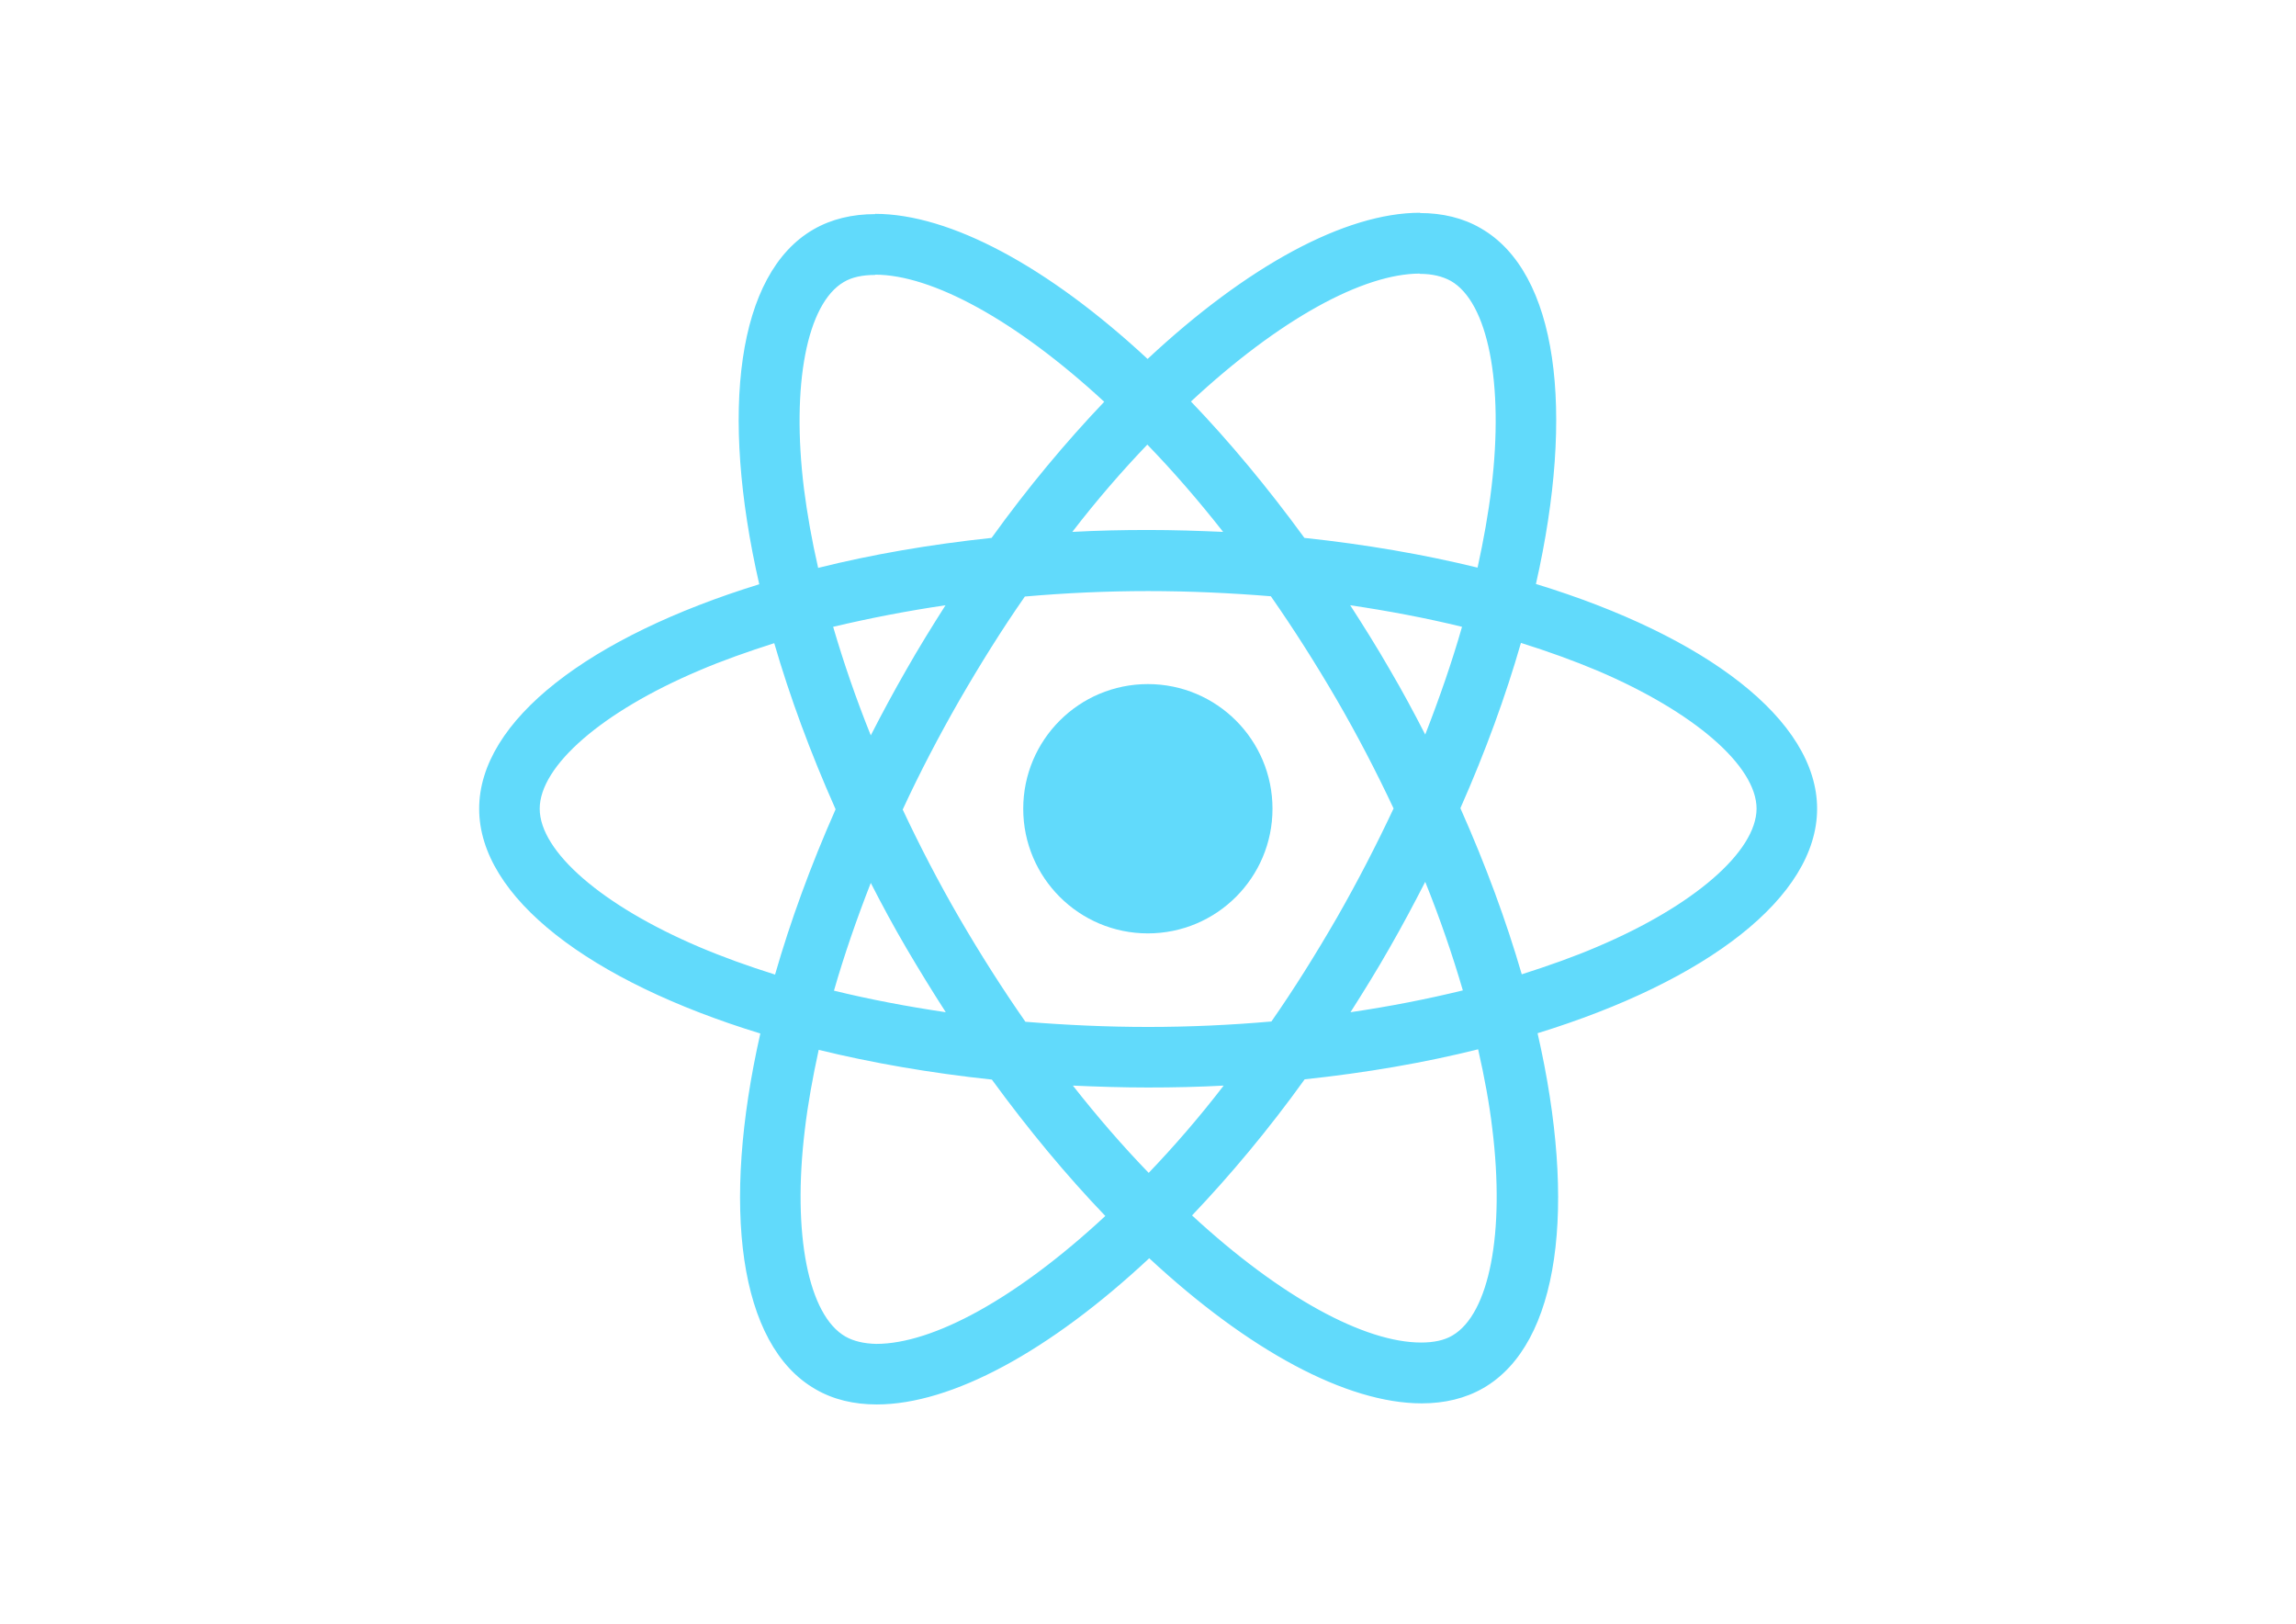
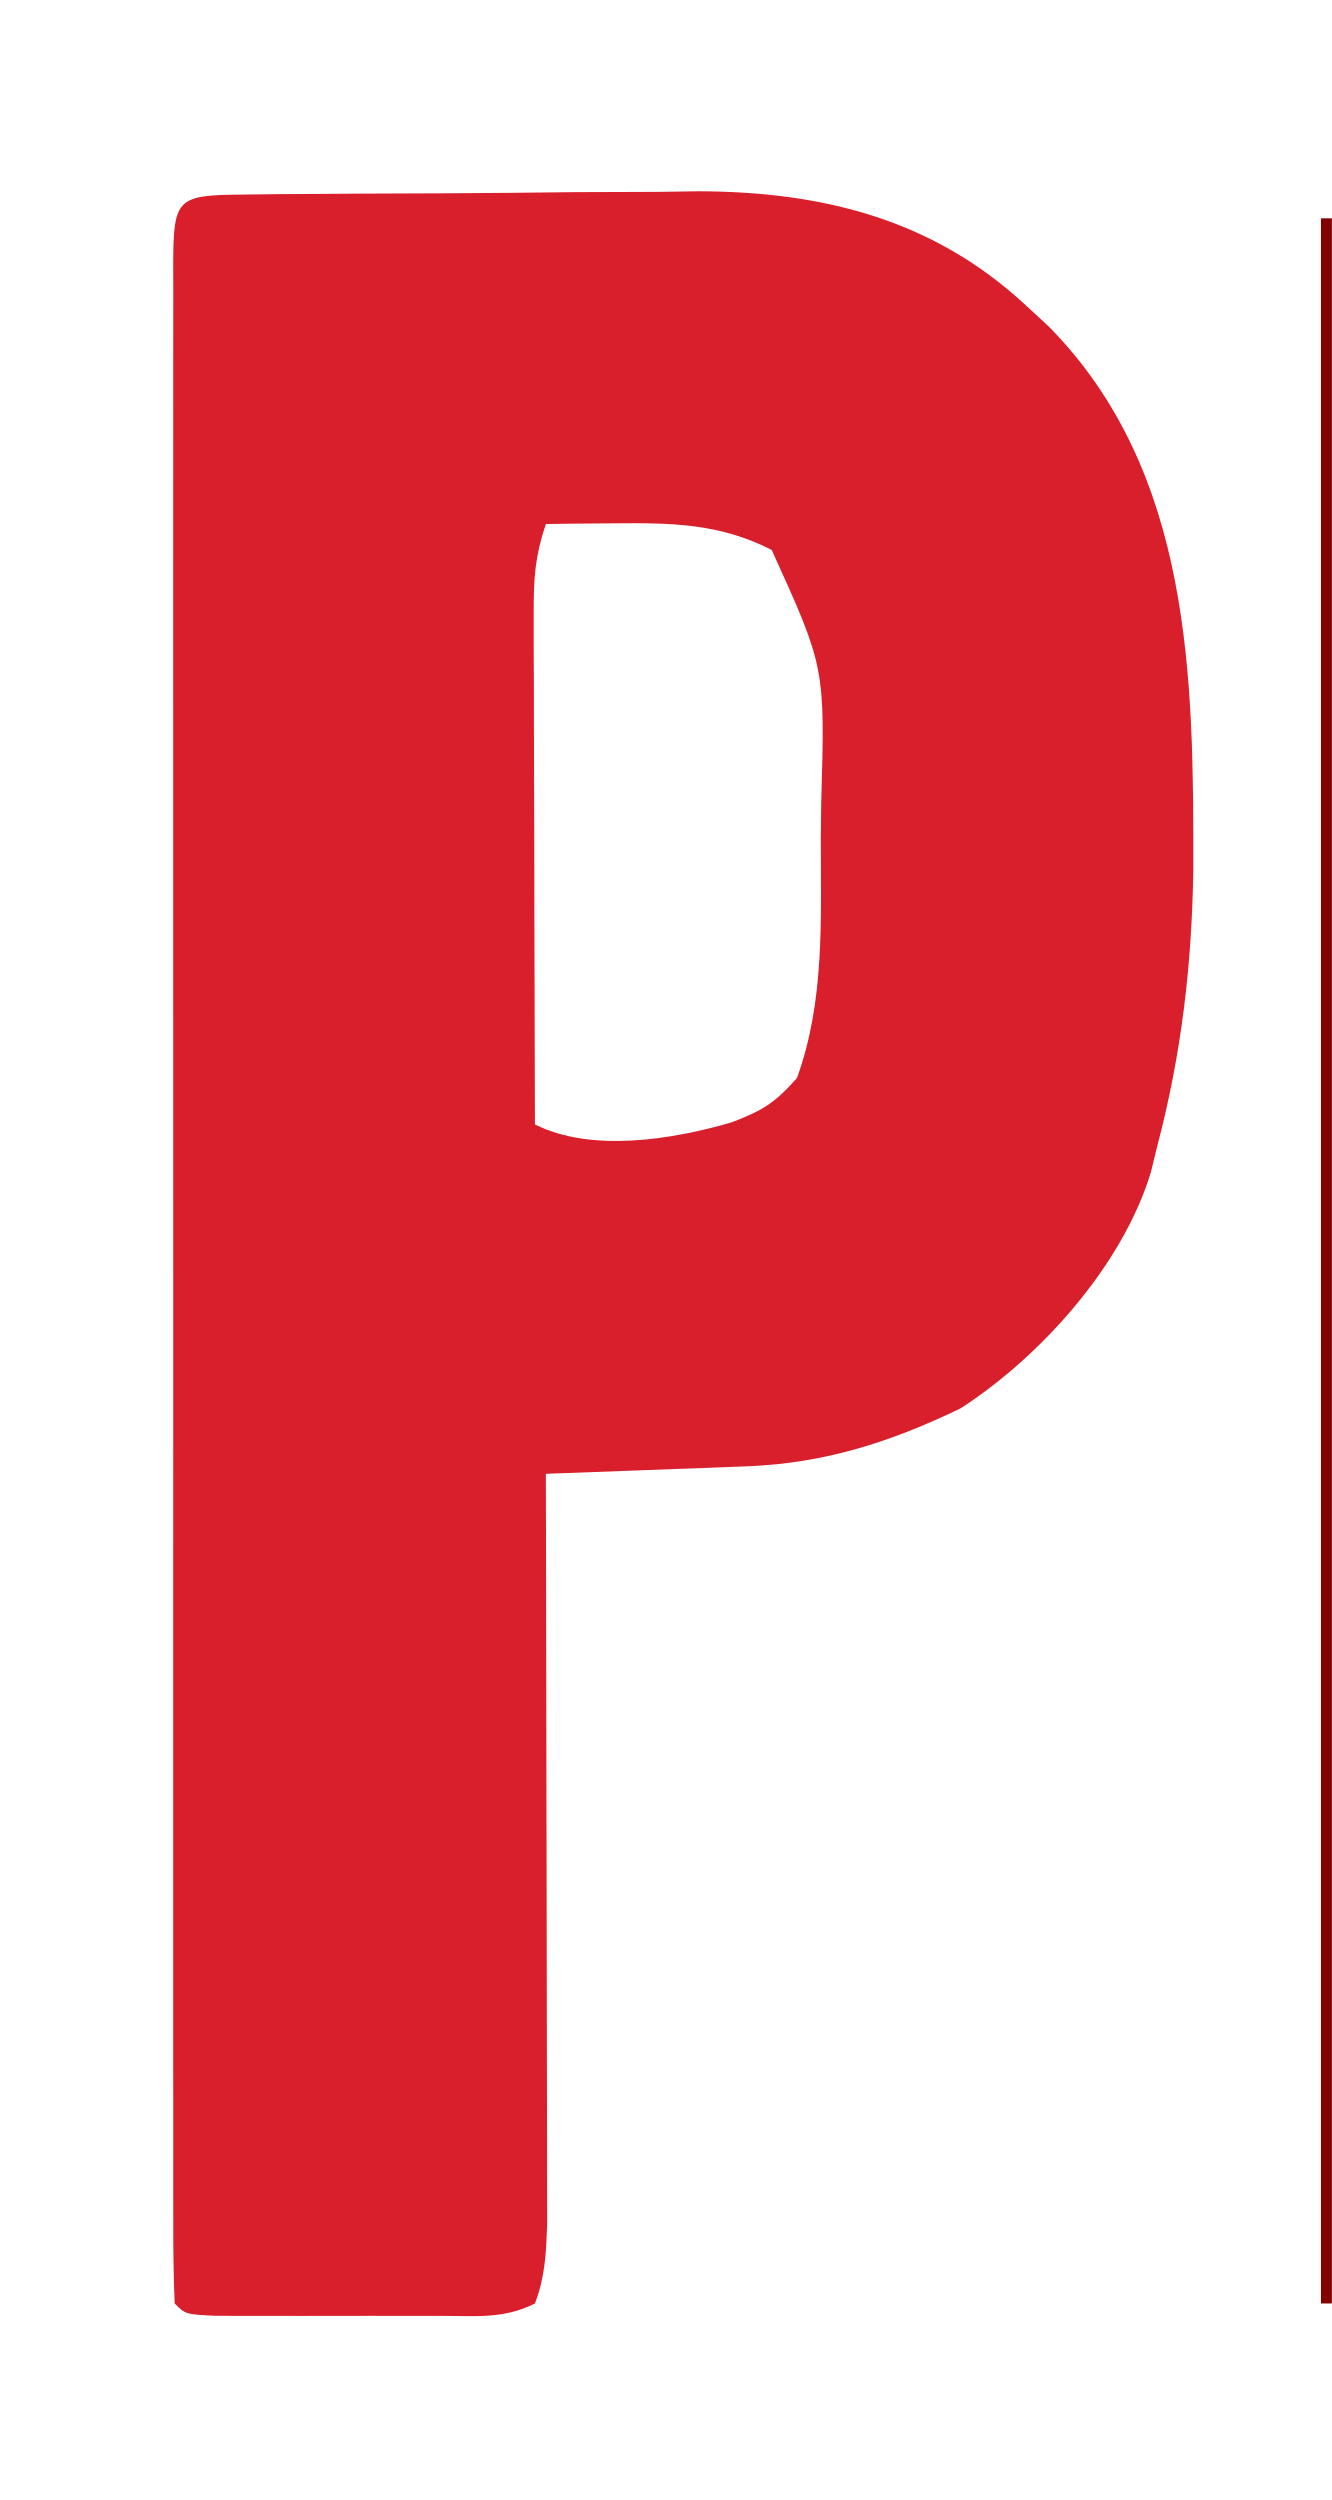
- <svg xmlns="http://www.w3.org/2000/svg" viewBox="0 0 841.9 595.3">
-   <g fill="#61DAFB">
-     <path d="M666.3 296.5c0-32.5-40.7-63.3-103.1-82.4 14.4-63.6 8-114.2-20.2-130.4-6.5-3.8-14.1-5.6-22.4-5.6v22.3c4.6 0 8.3.9 11.4 2.6 13.6 7.8 19.5 37.5 14.9 75.7-1.1 9.4-2.9 19.3-5.1 29.4-19.6-4.8-41-8.5-63.5-10.9-13.5-18.5-27.5-35.3-41.6-50 32.6-30.3 63.2-46.9 84-46.9V78c-27.5 0-63.5 19.6-99.9 53.6-36.4-33.8-72.4-53.2-99.9-53.2v22.3c20.7 0 51.4 16.5 84 46.6-14 14.7-28 31.4-41.3 49.9-22.6 2.4-44 6.1-63.6 11-2.3-10-4-19.7-5.2-29-4.7-38.2 1.1-67.9 14.6-75.8 3-1.8 6.9-2.6 11.5-2.6V78.5c-8.4 0-16 1.8-22.6 5.6-28.1 16.2-34.4 66.7-19.9 130.1-62.2 19.2-102.7 49.9-102.7 82.3 0 32.5 40.7 63.3 103.1 82.4-14.4 63.6-8 114.2 20.2 130.4 6.5 3.8 14.1 5.6 22.5 5.6 27.5 0 63.5-19.6 99.9-53.6 36.4 33.8 72.4 53.2 99.9 53.2 8.4 0 16-1.8 22.6-5.6 28.1-16.2 34.4-66.7 19.9-130.1 62-19.1 102.5-49.9 102.5-82.3zm-130.2-66.7c-3.7 12.9-8.3 26.2-13.5 39.5-4.1-8-8.4-16-13.1-24-4.6-8-9.5-15.8-14.4-23.4 14.2 2.1 27.9 4.7 41 7.9zm-45.8 106.5c-7.8 13.5-15.8 26.3-24.1 38.2-14.9 1.3-30 2-45.2 2-15.1 0-30.2-.7-45-1.9-8.3-11.9-16.4-24.6-24.2-38-7.6-13.1-14.5-26.4-20.8-39.8 6.2-13.4 13.2-26.8 20.7-39.9 7.8-13.5 15.8-26.3 24.1-38.2 14.9-1.3 30-2 45.2-2 15.1 0 30.2.7 45 1.9 8.3 11.9 16.4 24.6 24.2 38 7.6 13.1 14.5 26.4 20.8 39.8-6.3 13.4-13.2 26.8-20.7 39.9zm32.3-13c5.4 13.4 10 26.8 13.8 39.8-13.1 3.2-26.9 5.9-41.2 8 4.9-7.7 9.8-15.6 14.4-23.7 4.6-8 8.9-16.1 13-24.1zM421.2 430c-9.3-9.6-18.6-20.3-27.8-32 9 .4 18.2.7 27.5.7 9.4 0 18.7-.2 27.8-.7-9 11.7-18.3 22.4-27.5 32zm-74.4-58.9c-14.2-2.1-27.9-4.7-41-7.9 3.7-12.9 8.3-26.2 13.5-39.5 4.1 8 8.4 16 13.1 24 4.7 8 9.5 15.8 14.4 23.4zM420.7 163c9.3 9.6 18.6 20.3 27.8 32-9-.4-18.2-.7-27.5-.7-9.4 0-18.7.2-27.8.7 9-11.7 18.3-22.4 27.5-32zm-74 58.9c-4.9 7.7-9.8 15.6-14.4 23.7-4.6 8-8.9 16-13 24-5.4-13.4-10-26.8-13.8-39.8 13.1-3.1 26.9-5.8 41.2-7.9zm-90.5 125.2c-35.4-15.1-58.3-34.9-58.3-50.6 0-15.7 22.9-35.6 58.3-50.6 8.6-3.7 18-7 27.7-10.1 5.7 19.6 13.2 40 22.5 60.9-9.2 20.8-16.6 41.1-22.2 60.6-9.9-3.1-19.3-6.5-28-10.2zM310 490c-13.6-7.8-19.5-37.5-14.9-75.7 1.1-9.4 2.9-19.3 5.1-29.4 19.6 4.8 41 8.5 63.5 10.9 13.5 18.5 27.5 35.3 41.6 50-32.6 30.3-63.2 46.9-84 46.9-4.5-.1-8.3-1-11.3-2.7zm237.2-76.2c4.7 38.2-1.1 67.9-14.6 75.8-3 1.8-6.9 2.6-11.5 2.6-20.7 0-51.4-16.5-84-46.6 14-14.7 28-31.4 41.3-49.9 22.6-2.4 44-6.1 63.6-11 2.3 10.1 4.1 19.8 5.2 29.1zm38.5-66.7c-8.6 3.7-18 7-27.7 10.1-5.7-19.6-13.2-40-22.5-60.9 9.2-20.8 16.6-41.1 22.2-60.6 9.9 3.1 19.3 6.5 28.1 10.2 35.4 15.1 58.3 34.9 58.3 50.6-.1 15.7-23 35.6-58.4 50.6zM320.8 78.4z" />
-     <circle cx="420.9" cy="296.5" r="45.7" />
-     <path d="M520.5 78.1z" />
-   </g>
+ <svg xmlns="http://www.w3.org/2000/svg" version="1.1" width="122" height="229">
+   <path d="M0 0 C1.102 -0.013 2.205 -0.026 3.341 -0.039 C4.545 -0.046 5.749 -0.054 6.989 -0.061 C8.224 -0.069 9.46 -0.077 10.732 -0.086 C13.36 -0.1 15.987 -0.111 18.614 -0.118 C22.602 -0.131 26.589 -0.179 30.577 -0.223 C33.131 -0.234 35.685 -0.242 38.239 -0.249 C39.421 -0.266 40.602 -0.284 41.82 -0.302 C53.23 -0.272 63.359 2.276 71.844 10.177 C72.879 11.132 72.879 11.132 73.934 12.107 C87.046 25.438 87.18 44.267 87.152 61.836 C87.018 70.591 86.075 78.702 83.844 87.177 C83.651 87.967 83.458 88.757 83.259 89.572 C80.685 98.046 73.218 106.406 65.844 111.177 C59.397 114.286 53.36 116.227 46.204 116.493 C45.134 116.535 44.064 116.577 42.962 116.62 C41.85 116.66 40.739 116.699 39.594 116.74 C38.468 116.783 37.341 116.826 36.18 116.87 C33.402 116.976 30.623 117.078 27.844 117.177 C27.847 118.07 27.849 118.963 27.851 119.883 C27.871 128.3 27.886 136.716 27.896 145.133 C27.902 149.46 27.909 153.787 27.92 158.114 C27.931 162.289 27.937 166.465 27.939 170.64 C27.941 172.234 27.945 173.827 27.95 175.42 C27.957 177.651 27.958 179.882 27.958 182.114 C27.96 183.384 27.962 184.654 27.965 185.963 C27.866 188.592 27.778 190.728 26.844 193.177 C23.934 194.632 21.369 194.307 18.122 194.31 C17.461 194.311 16.8 194.312 16.12 194.313 C14.724 194.313 13.327 194.312 11.931 194.307 C9.787 194.302 7.643 194.307 5.499 194.314 C4.144 194.313 2.789 194.312 1.434 194.31 C0.195 194.309 -1.043 194.308 -2.32 194.306 C-5.156 194.177 -5.156 194.177 -6.156 193.177 C-6.255 190.7 -6.29 188.252 -6.283 185.774 C-6.285 184.598 -6.285 184.598 -6.287 183.398 C-6.291 180.75 -6.288 178.102 -6.285 175.454 C-6.286 173.564 -6.288 171.674 -6.29 169.784 C-6.295 164.635 -6.293 159.487 -6.29 154.338 C-6.287 148.963 -6.29 143.587 -6.291 138.212 C-6.293 129.183 -6.291 120.154 -6.286 111.125 C-6.28 100.671 -6.282 90.216 -6.288 79.761 C-6.292 70.802 -6.293 61.844 -6.29 52.885 C-6.289 47.526 -6.289 42.168 -6.292 36.81 C-6.295 31.773 -6.293 26.737 -6.287 21.701 C-6.286 19.847 -6.286 17.993 -6.288 16.139 C-6.291 13.619 -6.288 11.099 -6.283 8.58 C-6.286 7.464 -6.286 7.464 -6.289 6.327 C-6.266 0.314 -5.917 0.06 0 0 Z M27.844 30.177 C26.843 33.181 26.723 35.154 26.731 38.291 C26.731 39.332 26.731 40.373 26.731 41.445 C26.736 42.567 26.742 43.689 26.747 44.845 C26.748 45.995 26.75 47.145 26.751 48.33 C26.757 52.008 26.769 55.686 26.782 59.365 C26.787 61.856 26.792 64.348 26.796 66.839 C26.807 72.952 26.823 79.064 26.844 85.177 C32.044 87.777 39.44 86.56 44.844 84.99 C47.688 83.898 48.775 83.255 50.844 80.927 C53.413 73.864 53.028 66.344 53.032 58.927 C53.05 57.324 53.05 57.324 53.069 55.689 C53.424 43.309 53.424 43.309 48.532 32.552 C43.767 30.114 39.326 30.061 34.032 30.115 C32.871 30.124 31.709 30.133 30.512 30.142 C29.632 30.153 28.752 30.165 27.844 30.177 Z " fill="#D81F2B" transform="translate(22.15552,17.823)" />
+   <path d="M0 0 C0.33 0 0.66 0 1 0 C1 63.03 1 126.06 1 191 C0.67 191 0.34 191 0 191 C0 127.97 0 64.94 0 0 Z " fill="#820000" transform="translate(121,20)" />
</svg>
